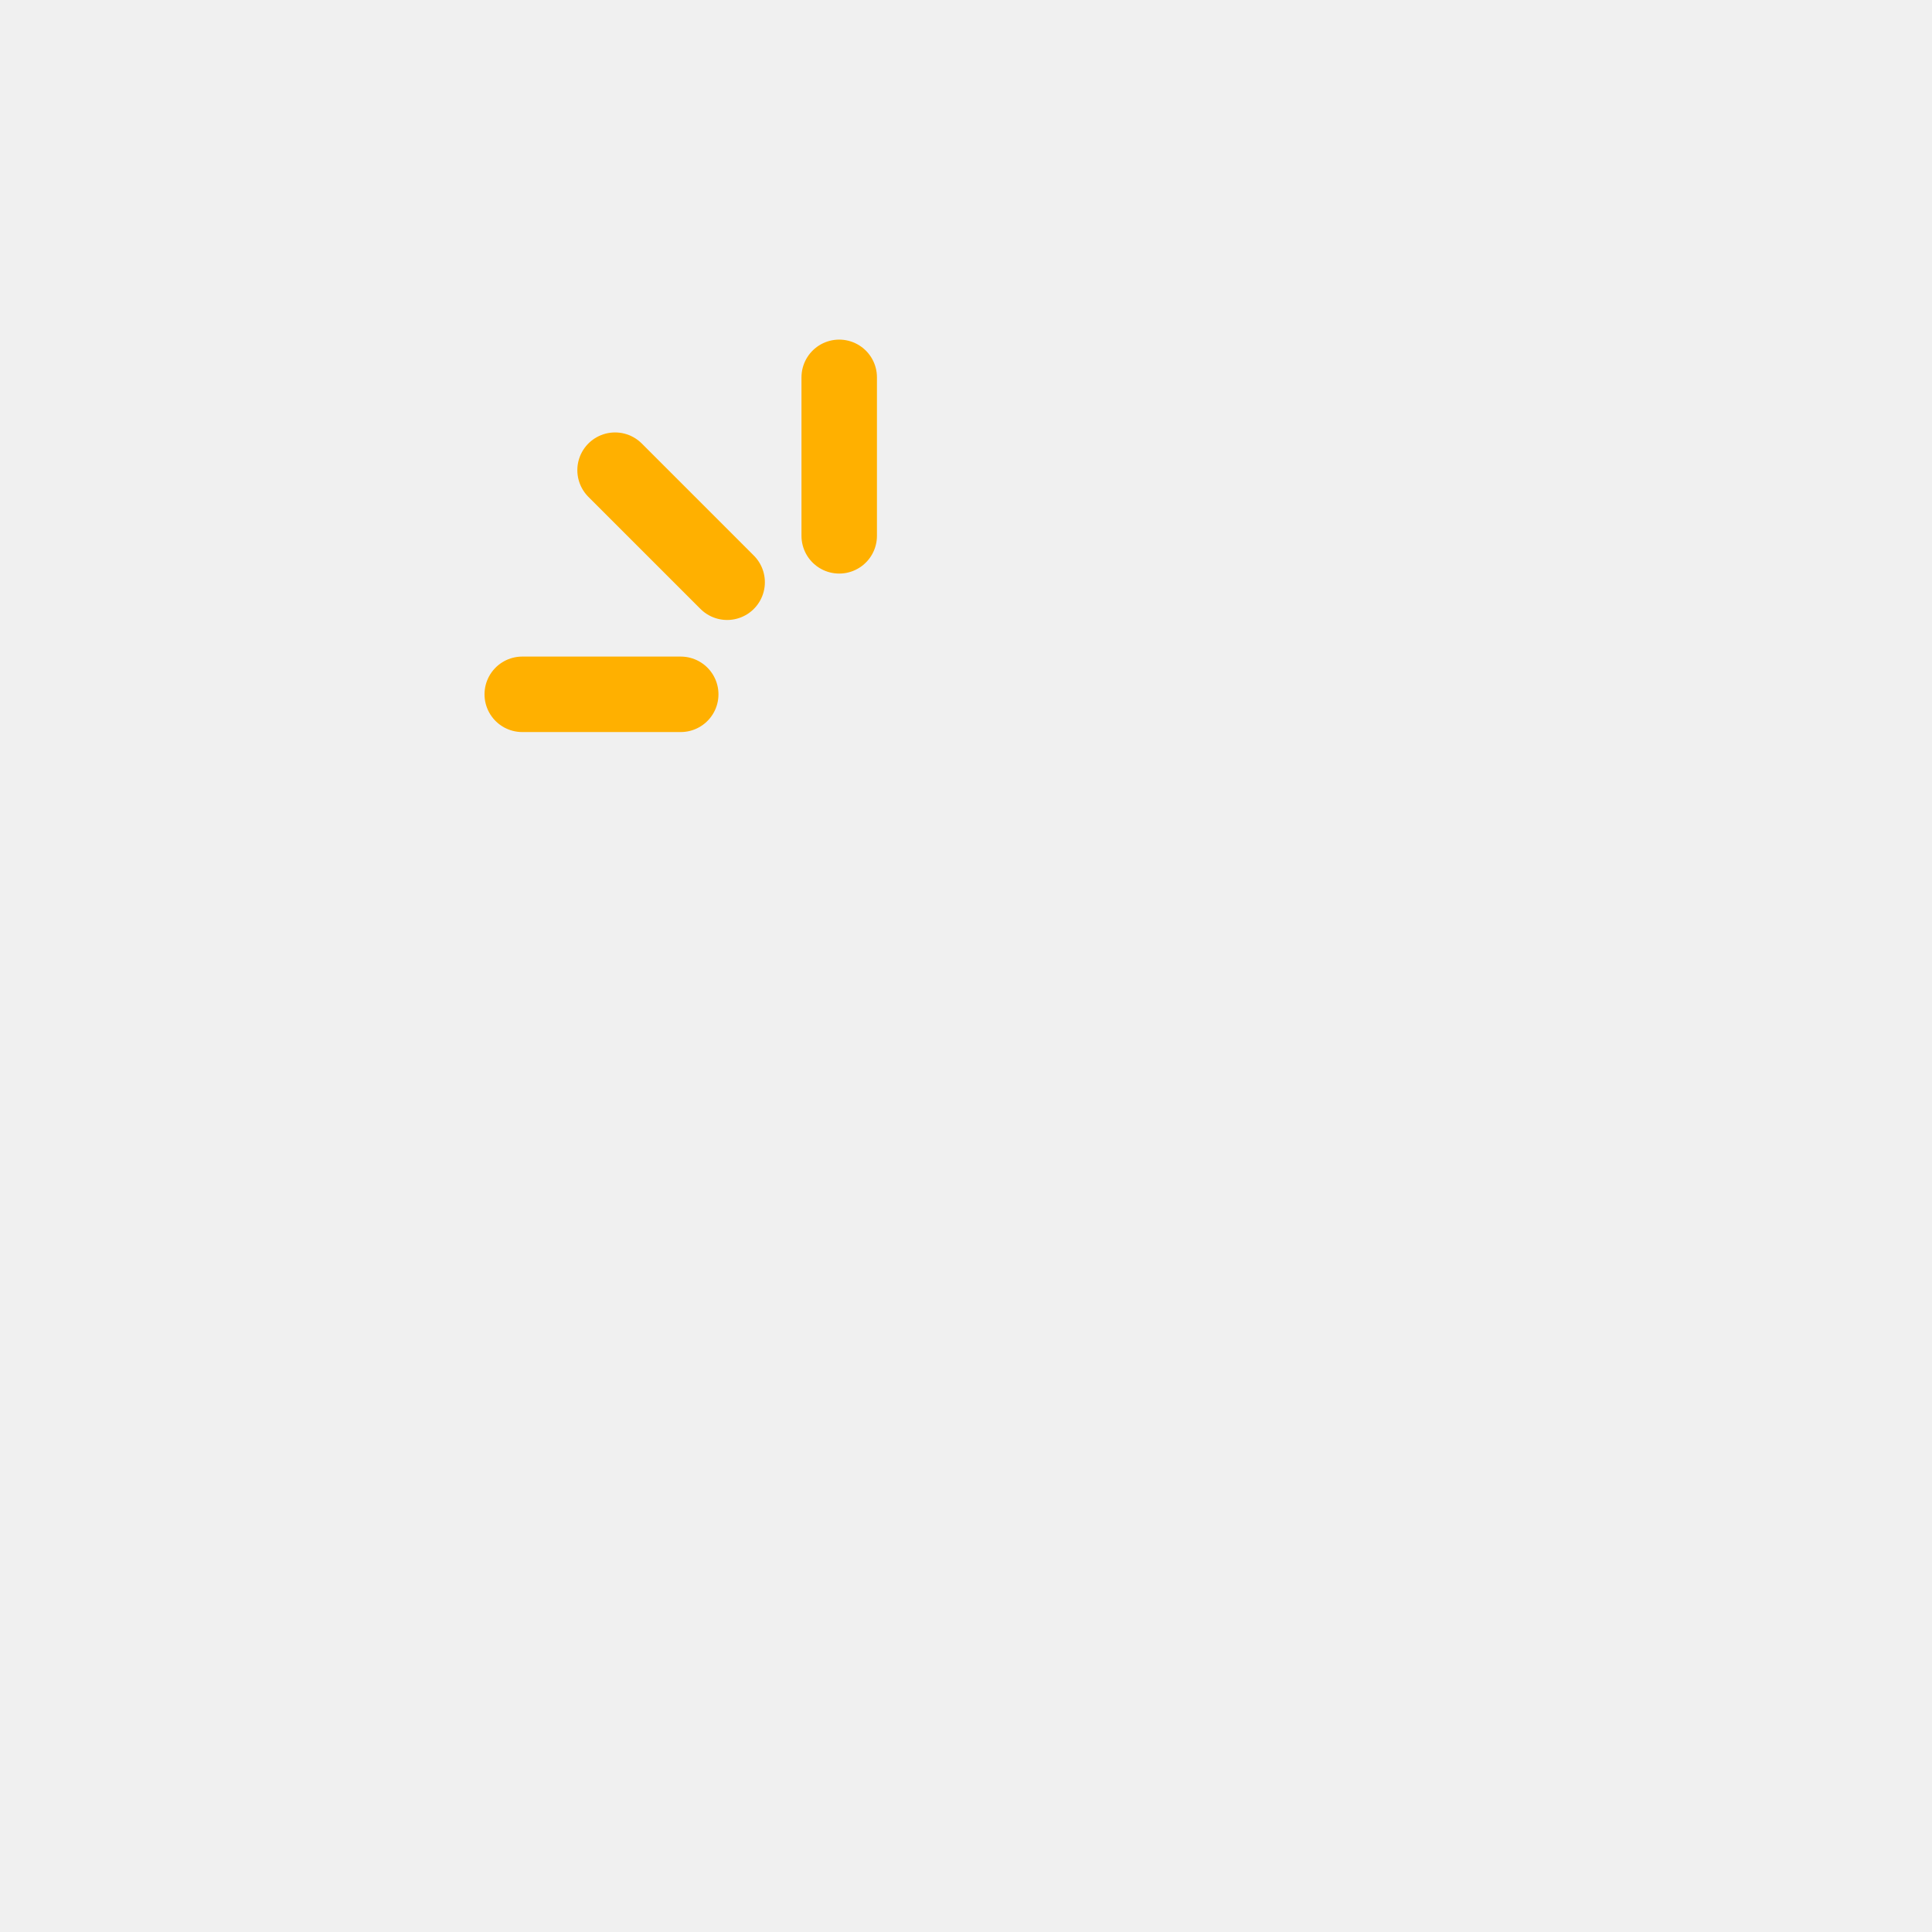
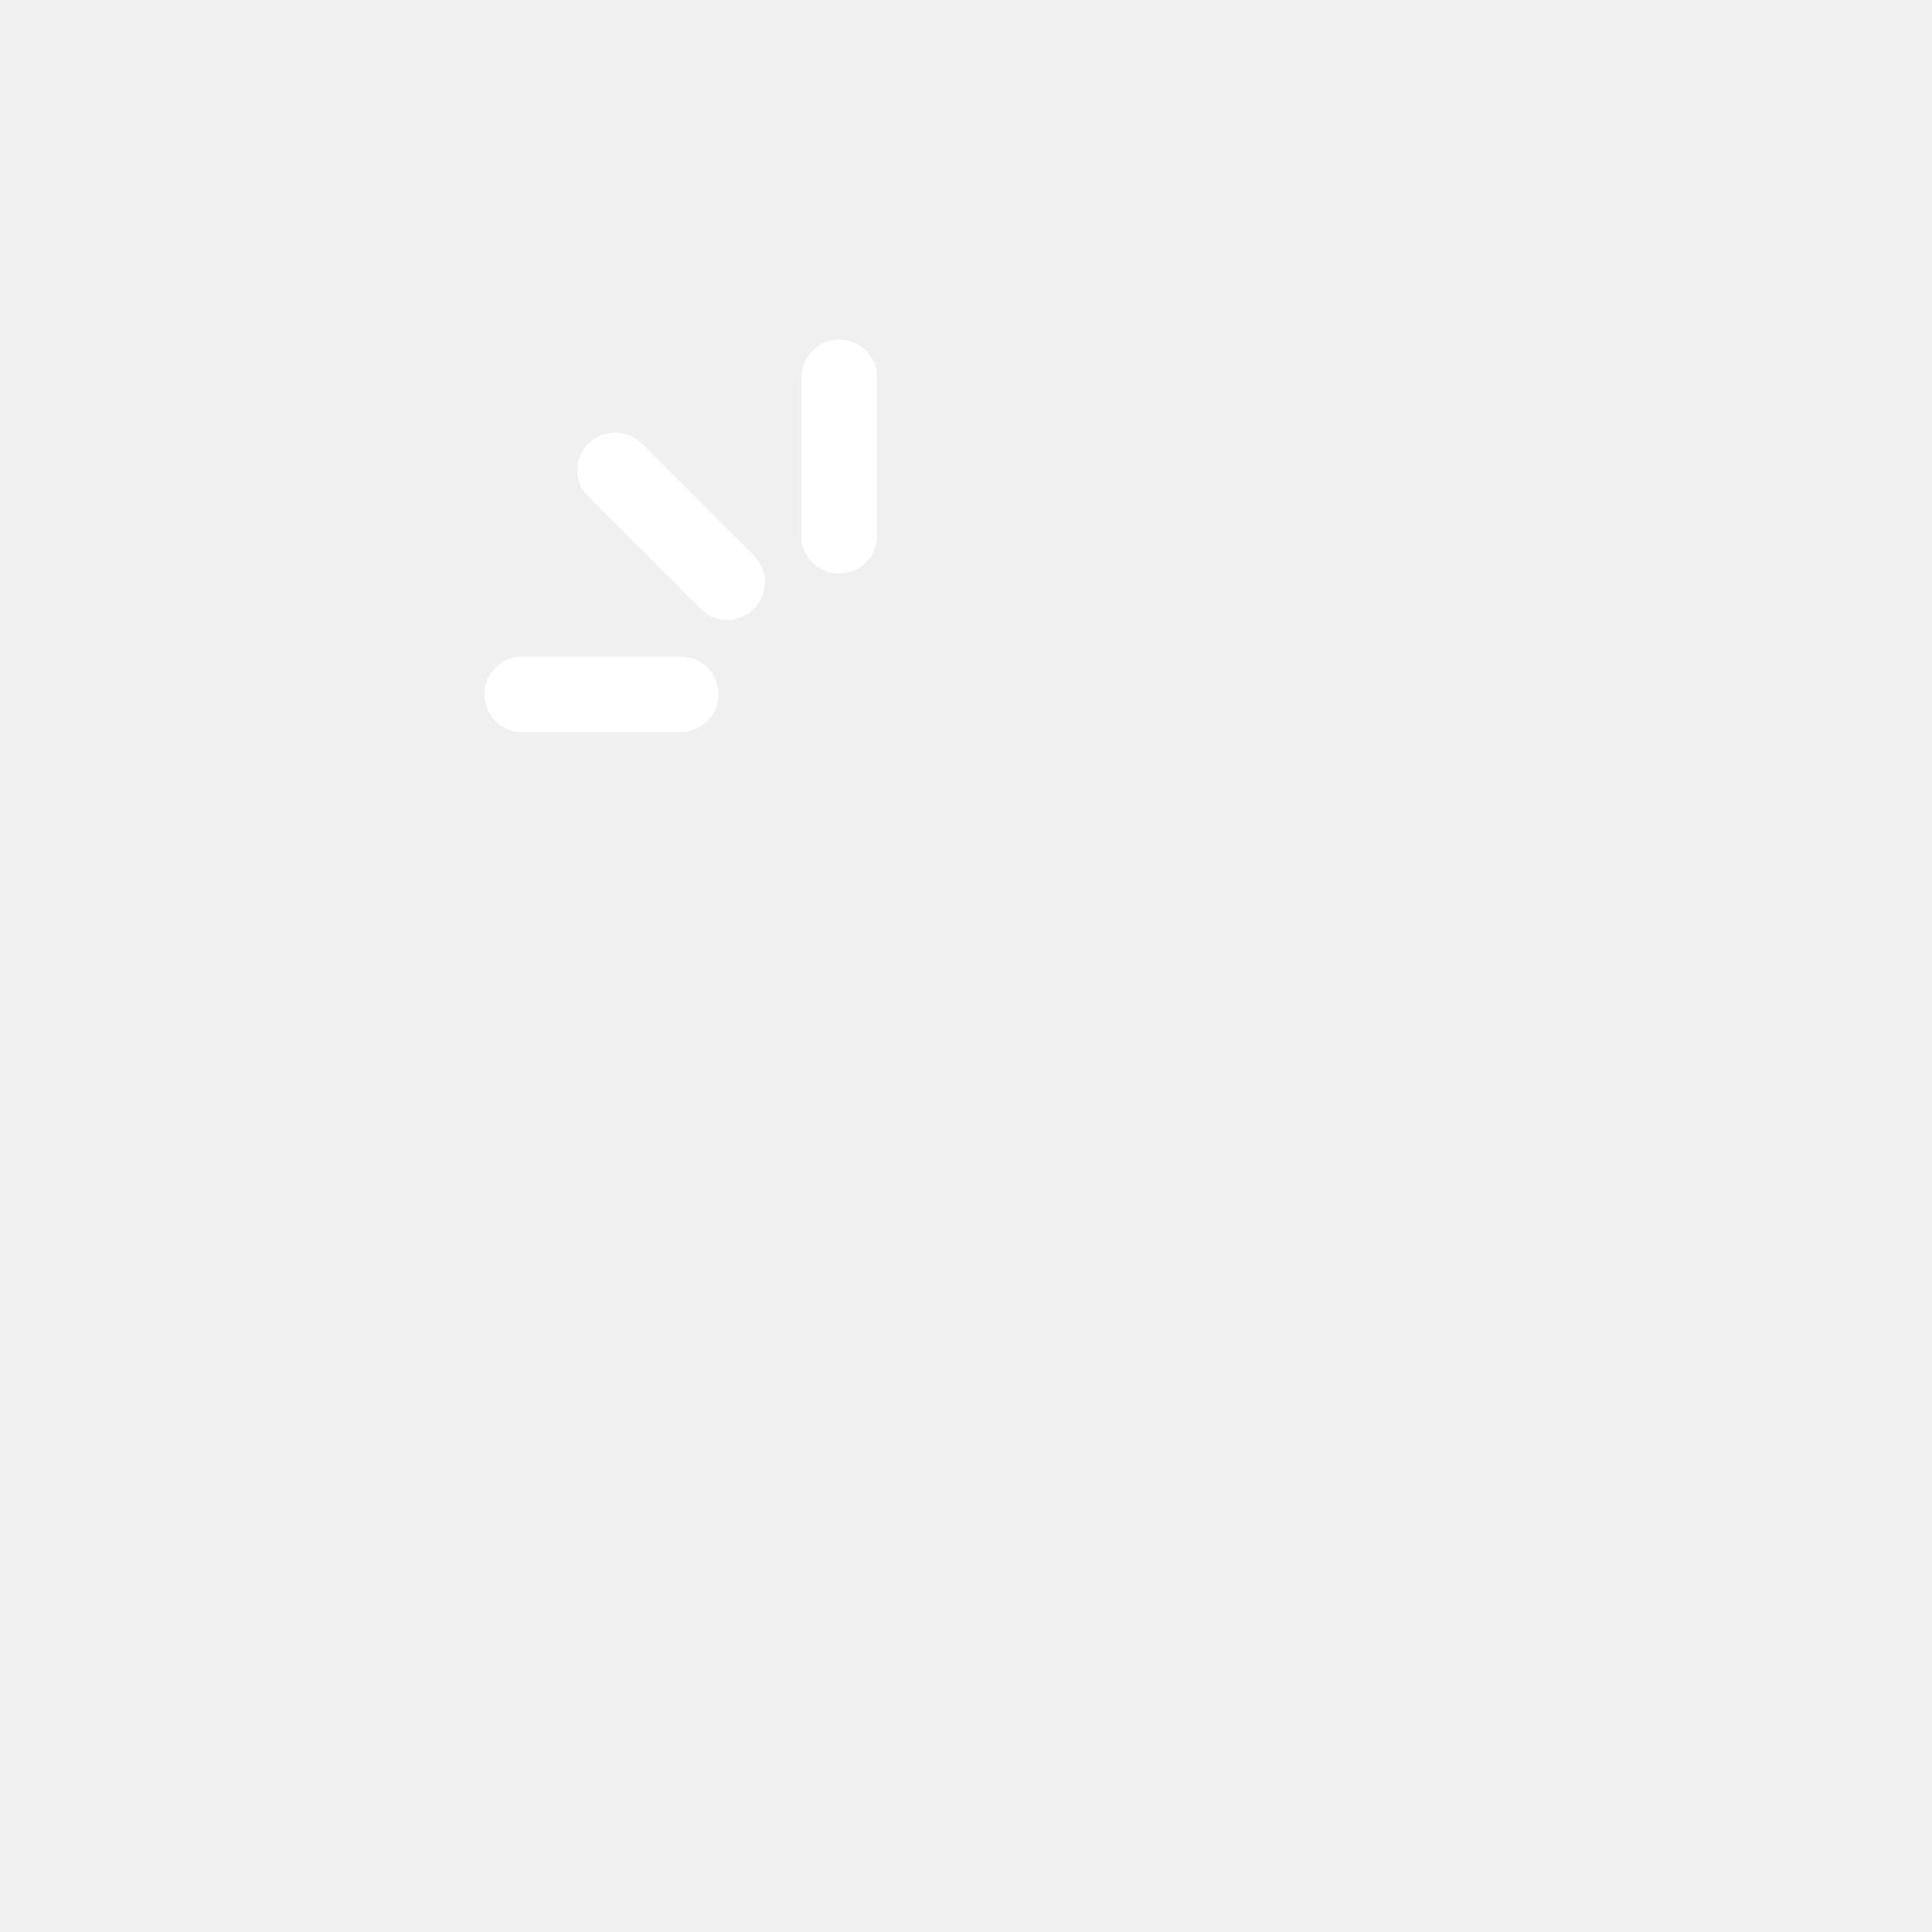
<svg xmlns="http://www.w3.org/2000/svg" width="1024" height="1024" viewBox="0 0 1024 1024">
-   <path d="M444.8 284 L444.8 200 M385.4 308.6 L326 249.2 M360.8 368 L276.8 368" fill="none" stroke="#FFB000" stroke-width="40" stroke-linecap="round" />
+   <path d="M444.8 284 L444.8 200 M385.4 308.6 L326 249.2 M360.8 368 L276.8 368" fill="none" stroke="#FFFFFF" stroke-width="40" stroke-linecap="round" />
</svg>
